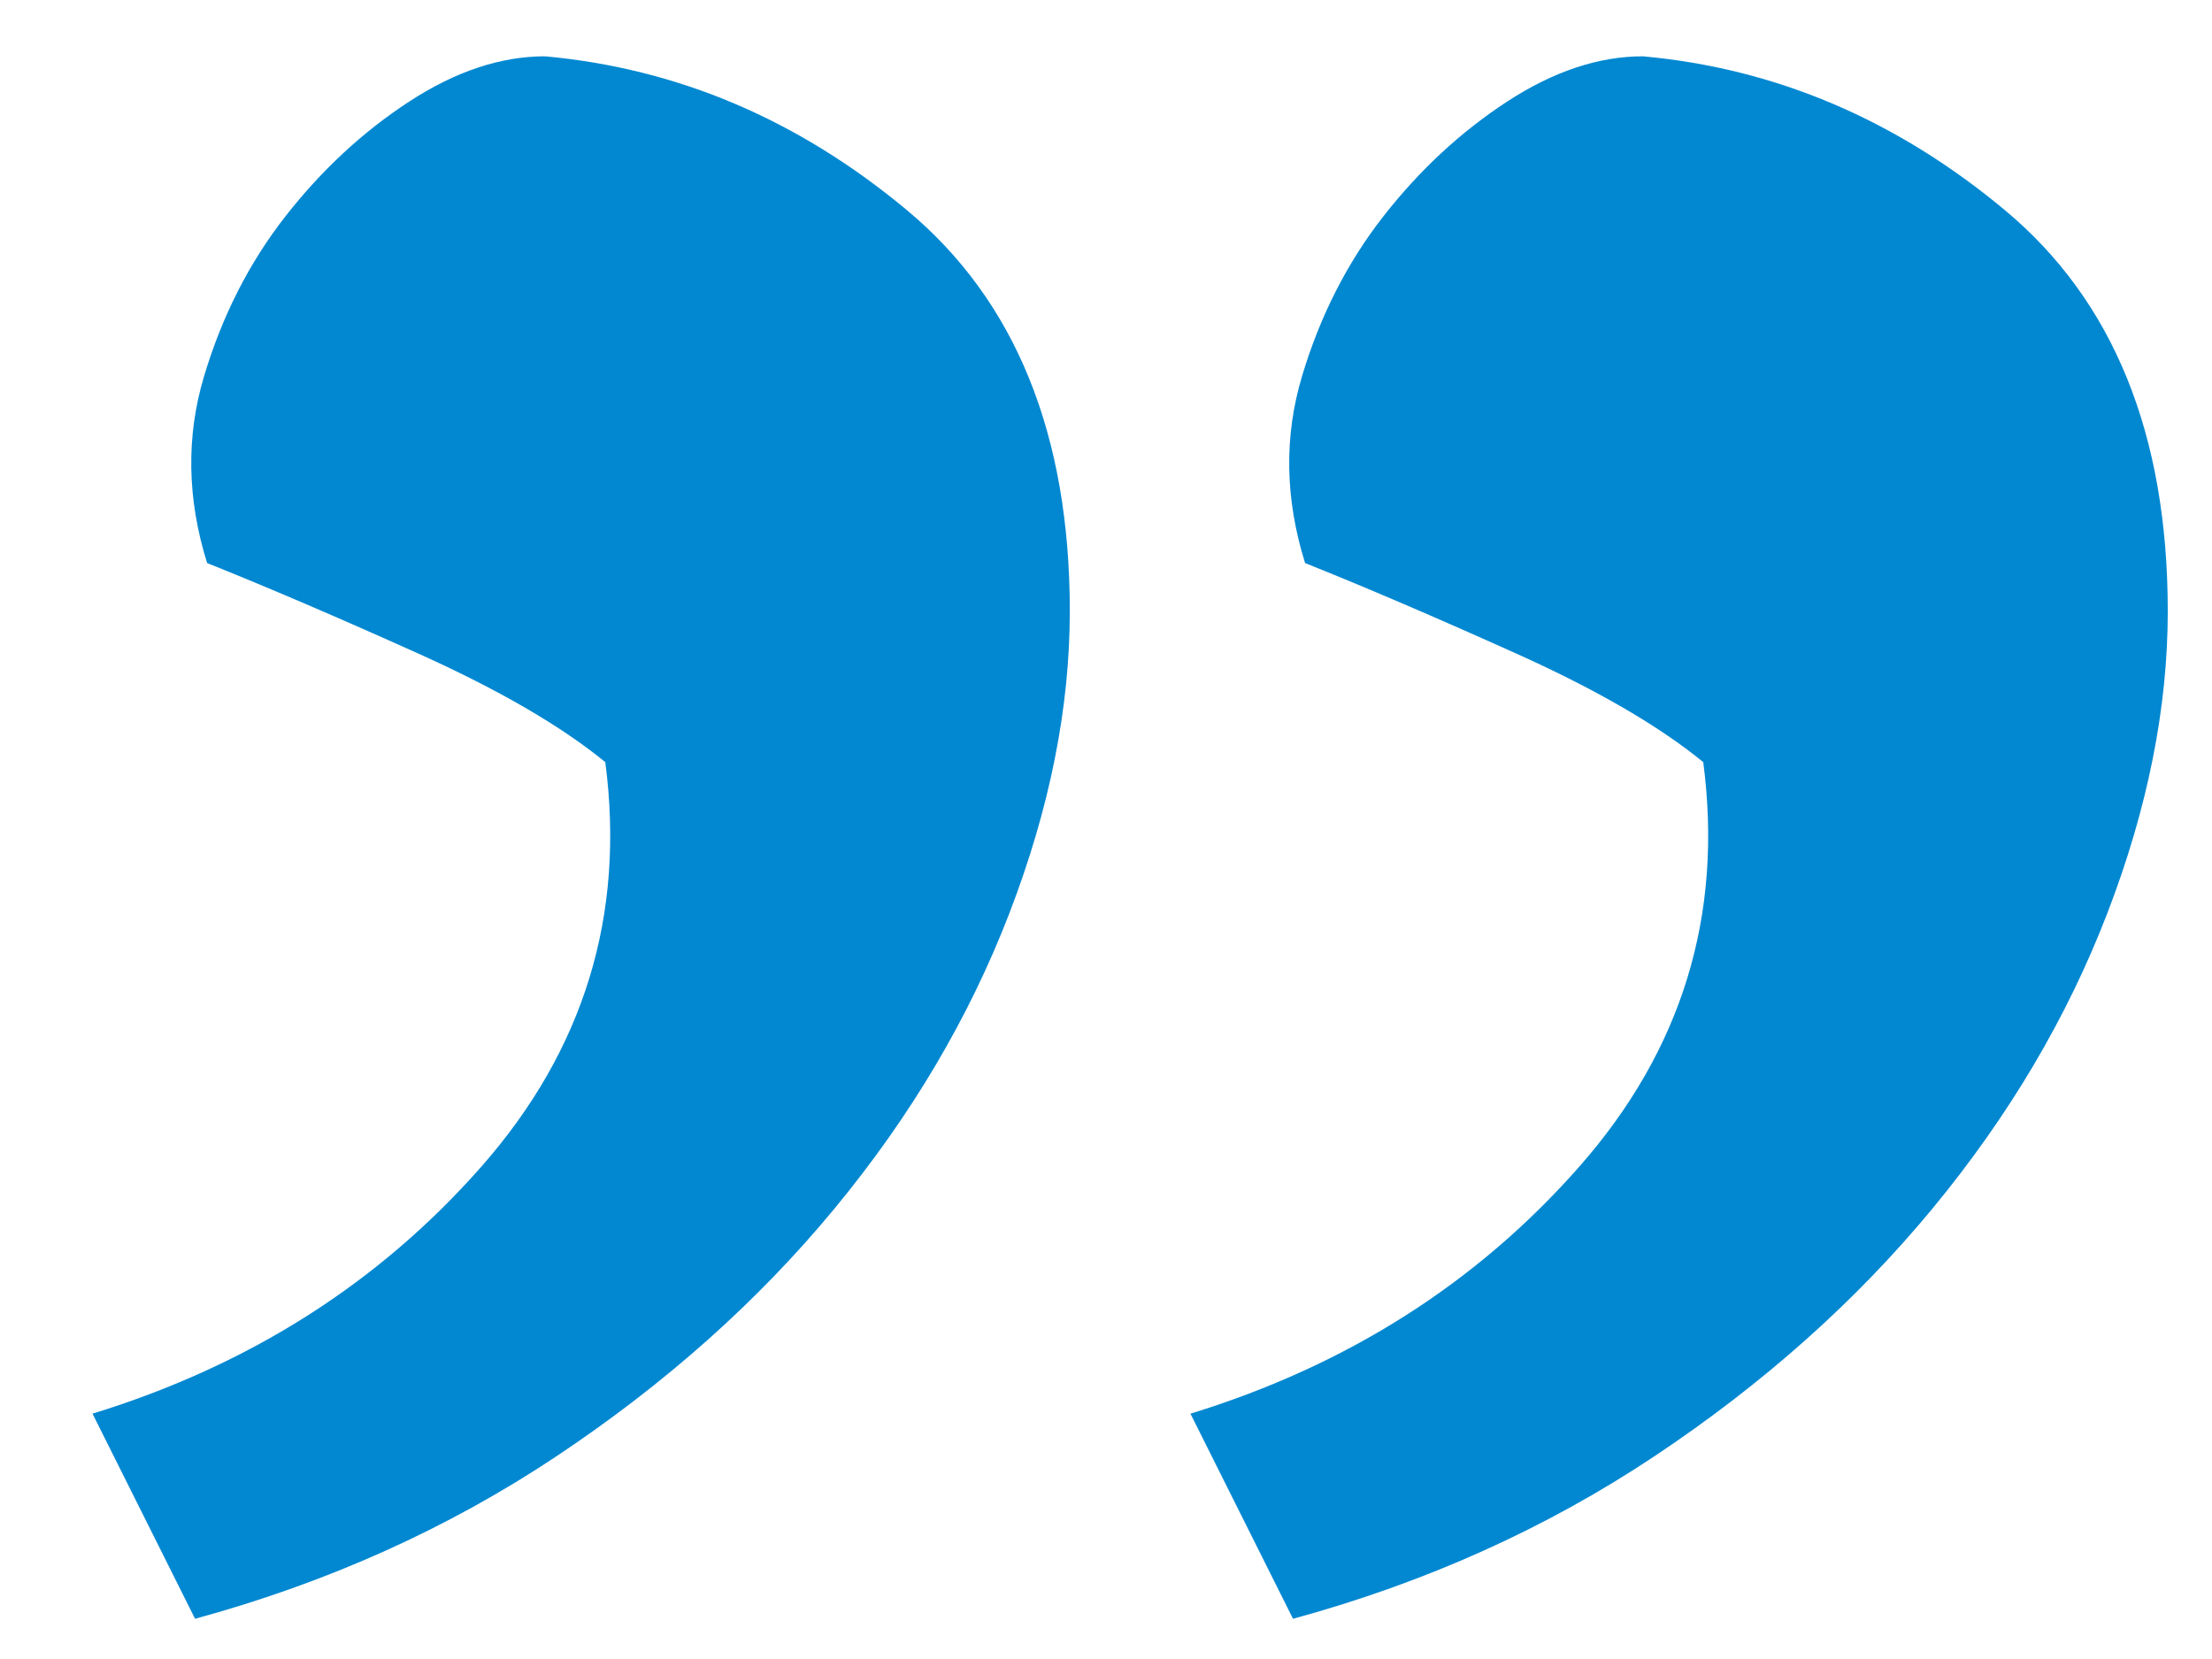
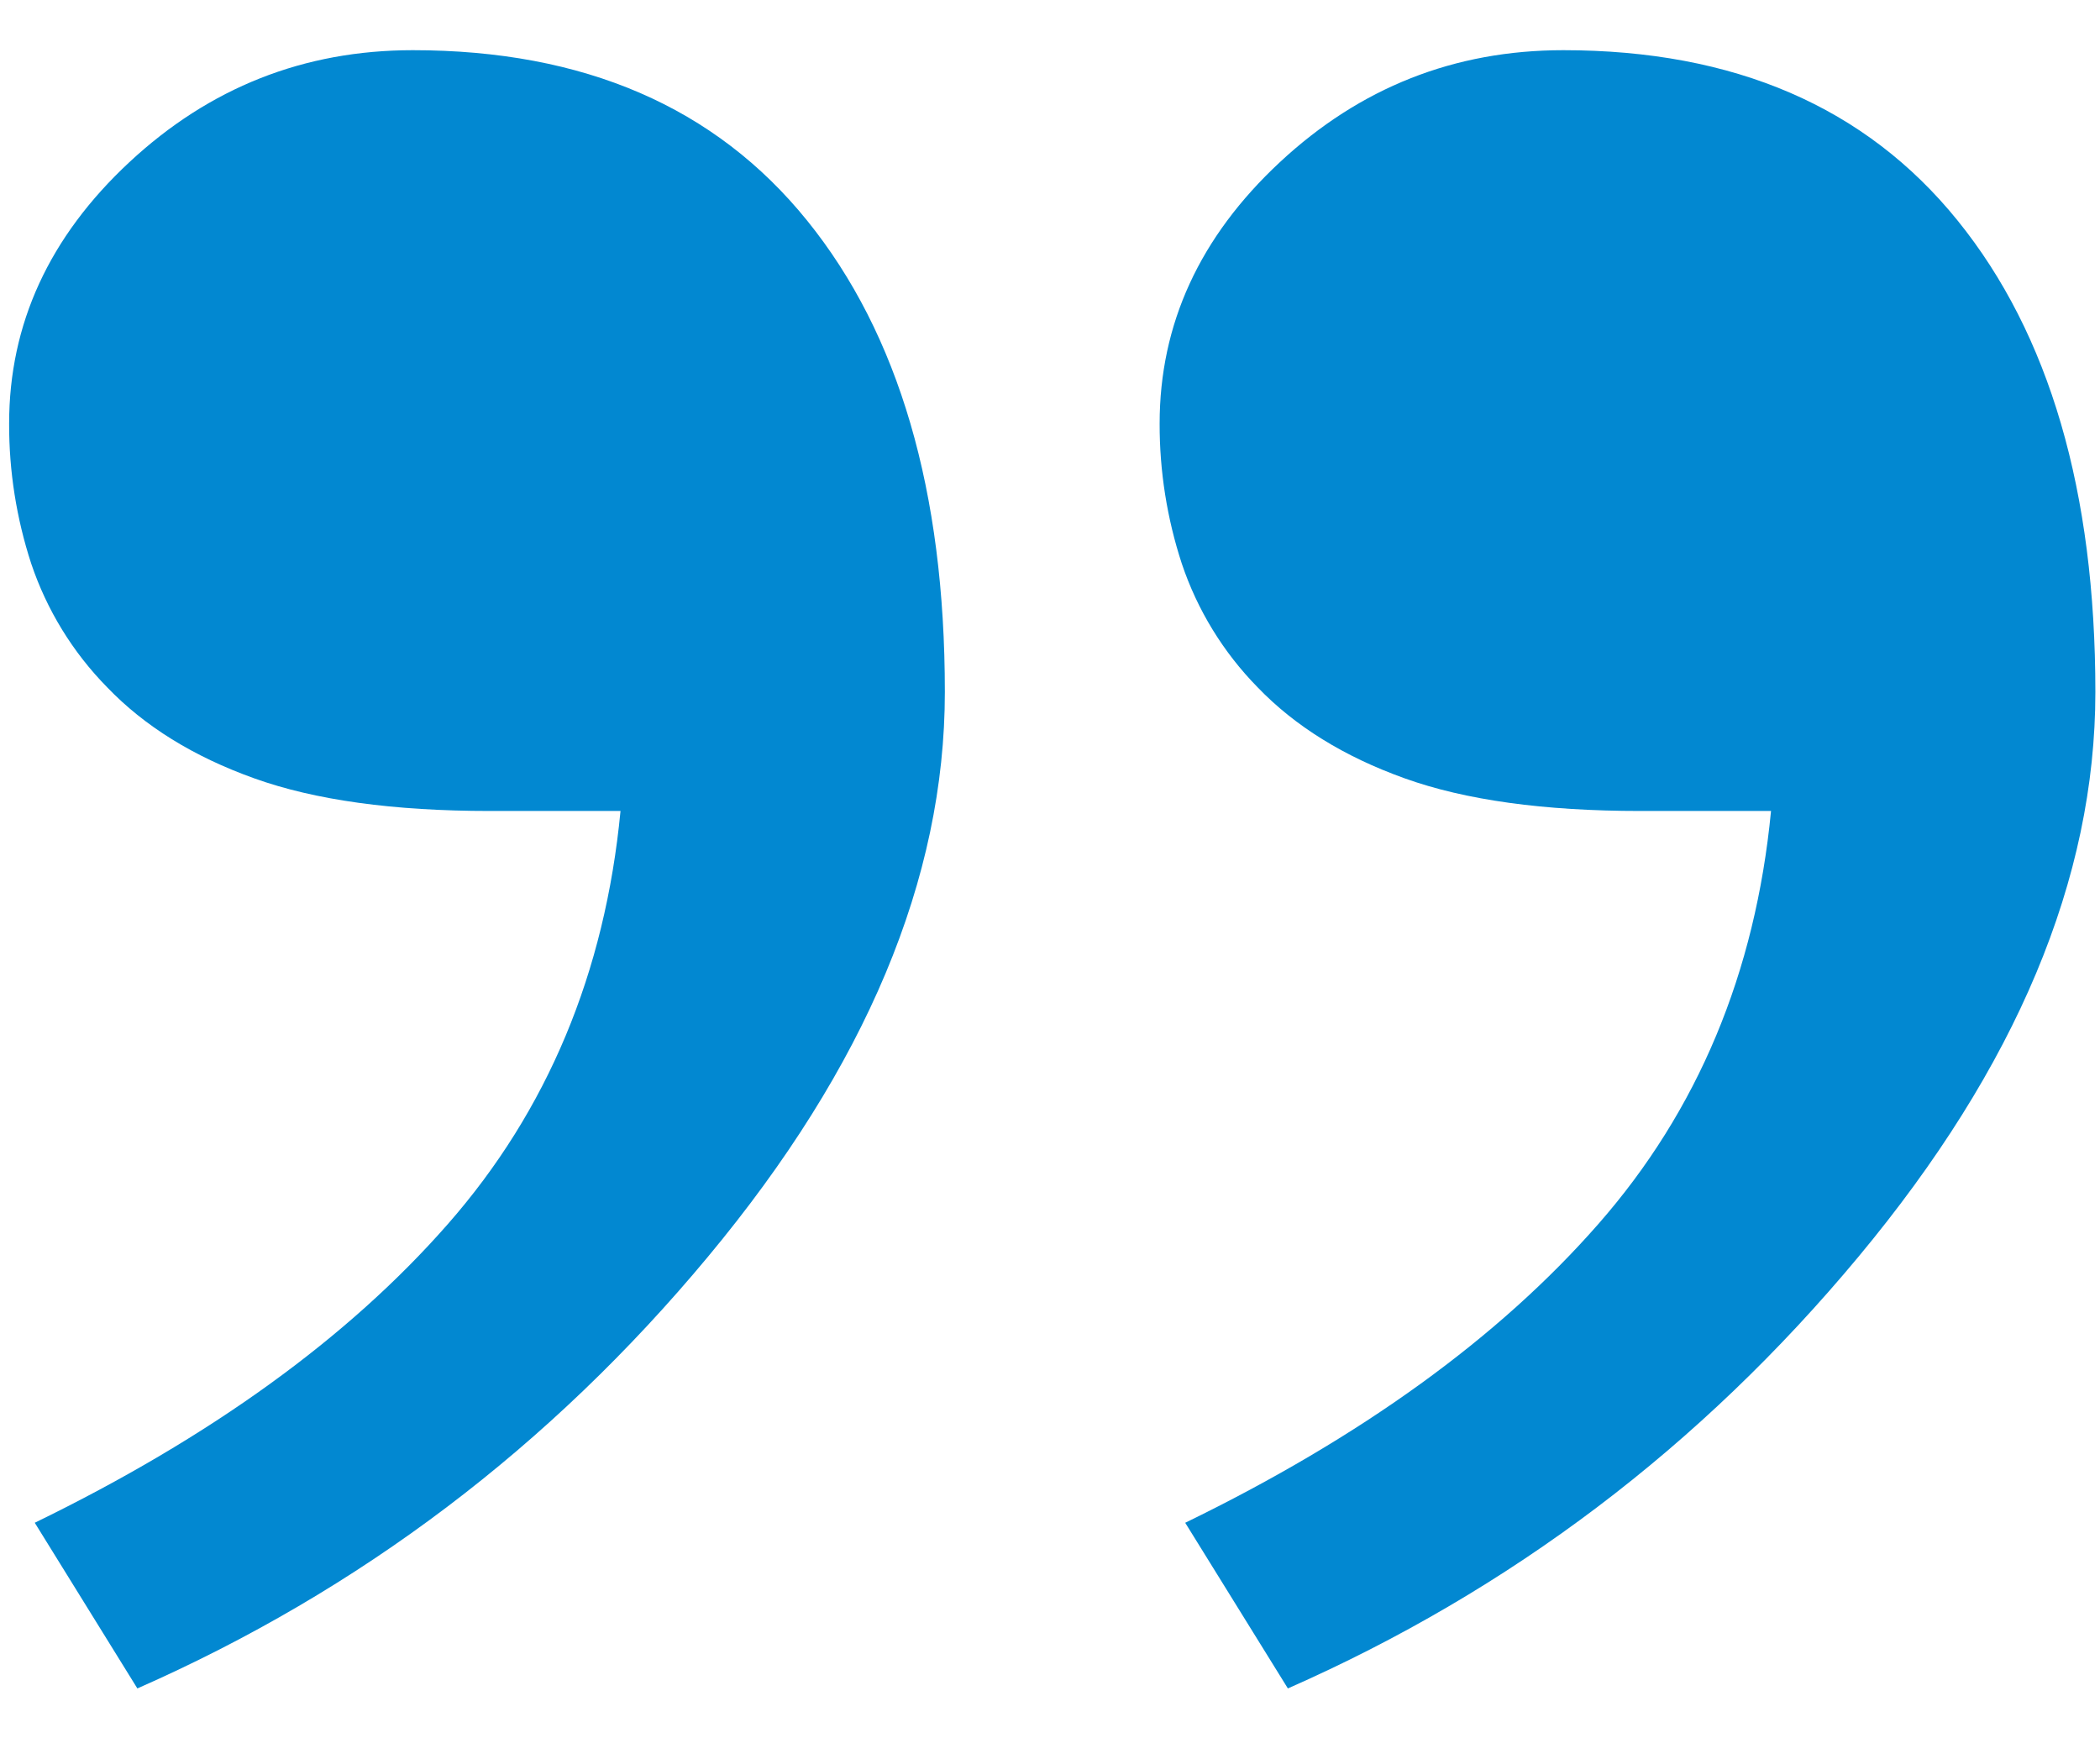
- <svg xmlns="http://www.w3.org/2000/svg" width="44" height="33" viewBox="0 0 44 33">
-   <g fill="#0288D1" fill-rule="evenodd">
-     <path d="M1.84 28.12c3.12-.96 5.7-2.6 7.74-4.92s2.86-5 2.46-8.04c-.88-.72-2.12-1.44-3.72-2.16-1.6-.72-3-1.32-4.2-1.8-.4-1.28-.42-2.52-.06-3.72.36-1.2.9-2.26 1.62-3.18.72-.92 1.54-1.68 2.46-2.28.92-.6 1.82-.9 2.7-.9 2.64.24 5.04 1.26 7.2 3.06s3.24 4.46 3.24 7.98c0 1.92-.4 3.92-1.2 6-.8 2.08-1.96 4.04-3.48 5.88-1.52 1.84-3.36 3.48-5.52 4.92-2.16 1.44-4.56 2.52-7.2 3.24l-2.04-4.08zM23.68 28.12c3.12-.96 5.7-2.6 7.74-4.92s2.86-5 2.46-8.04c-.88-.72-2.12-1.44-3.72-2.16-1.6-.72-3-1.32-4.2-1.8-.4-1.28-.42-2.52-.06-3.72.36-1.2.9-2.26 1.62-3.18.72-.92 1.54-1.68 2.46-2.28.92-.6 1.82-.9 2.7-.9 2.64.24 5.04 1.26 7.2 3.06s3.24 4.46 3.24 7.98c0 1.92-.4 3.92-1.2 6-.8 2.08-1.96 4.04-3.48 5.88-1.52 1.84-3.36 3.48-5.52 4.92-2.16 1.44-4.56 2.52-7.2 3.24l-2.04-4.08z" />
-   </g>
+ <svg xmlns="http://www.w3.org/2000/svg" width="29" height="24" viewBox="0 0 29 24">
+   <path d="M.48 21.028c2.428-1.181 4.33-2.556 5.705-4.125 1.375-1.568 2.17-3.47 2.384-5.704H6.765c-1.332 0-2.417-.15-3.255-.451-.838-.3-1.515-.72-2.03-1.257A4.465 4.465 0 0 1 .431 7.783 6.172 6.172 0 0 1 .126 5.85c0-1.375.553-2.579 1.66-3.61C2.892 1.21 4.197.693 5.7.693c2.363 0 4.179.785 5.446 2.353 1.268 1.568 1.902 3.738 1.902 6.51 0 2.578-1.09 5.177-3.271 7.798-2.18 2.622-4.807 4.609-7.88 5.962L.48 21.028zm15.888 0c2.428-1.181 4.33-2.556 5.704-4.125 1.375-1.568 2.17-3.47 2.385-5.704h-1.805c-1.332 0-2.417-.15-3.255-.451-.837-.3-1.514-.72-2.03-1.257a4.465 4.465 0 0 1-1.047-1.708 6.172 6.172 0 0 1-.306-1.933c0-1.375.553-2.579 1.66-3.61C18.78 1.21 20.084.693 21.588.693c2.363 0 4.179.785 5.446 2.353 1.268 1.568 1.902 3.738 1.902 6.51 0 2.578-1.09 5.177-3.271 7.798-2.181 2.622-4.808 4.609-7.88 5.962l-1.418-2.288z" fill="#0288D1" fill-rule="evenodd" />
</svg>
